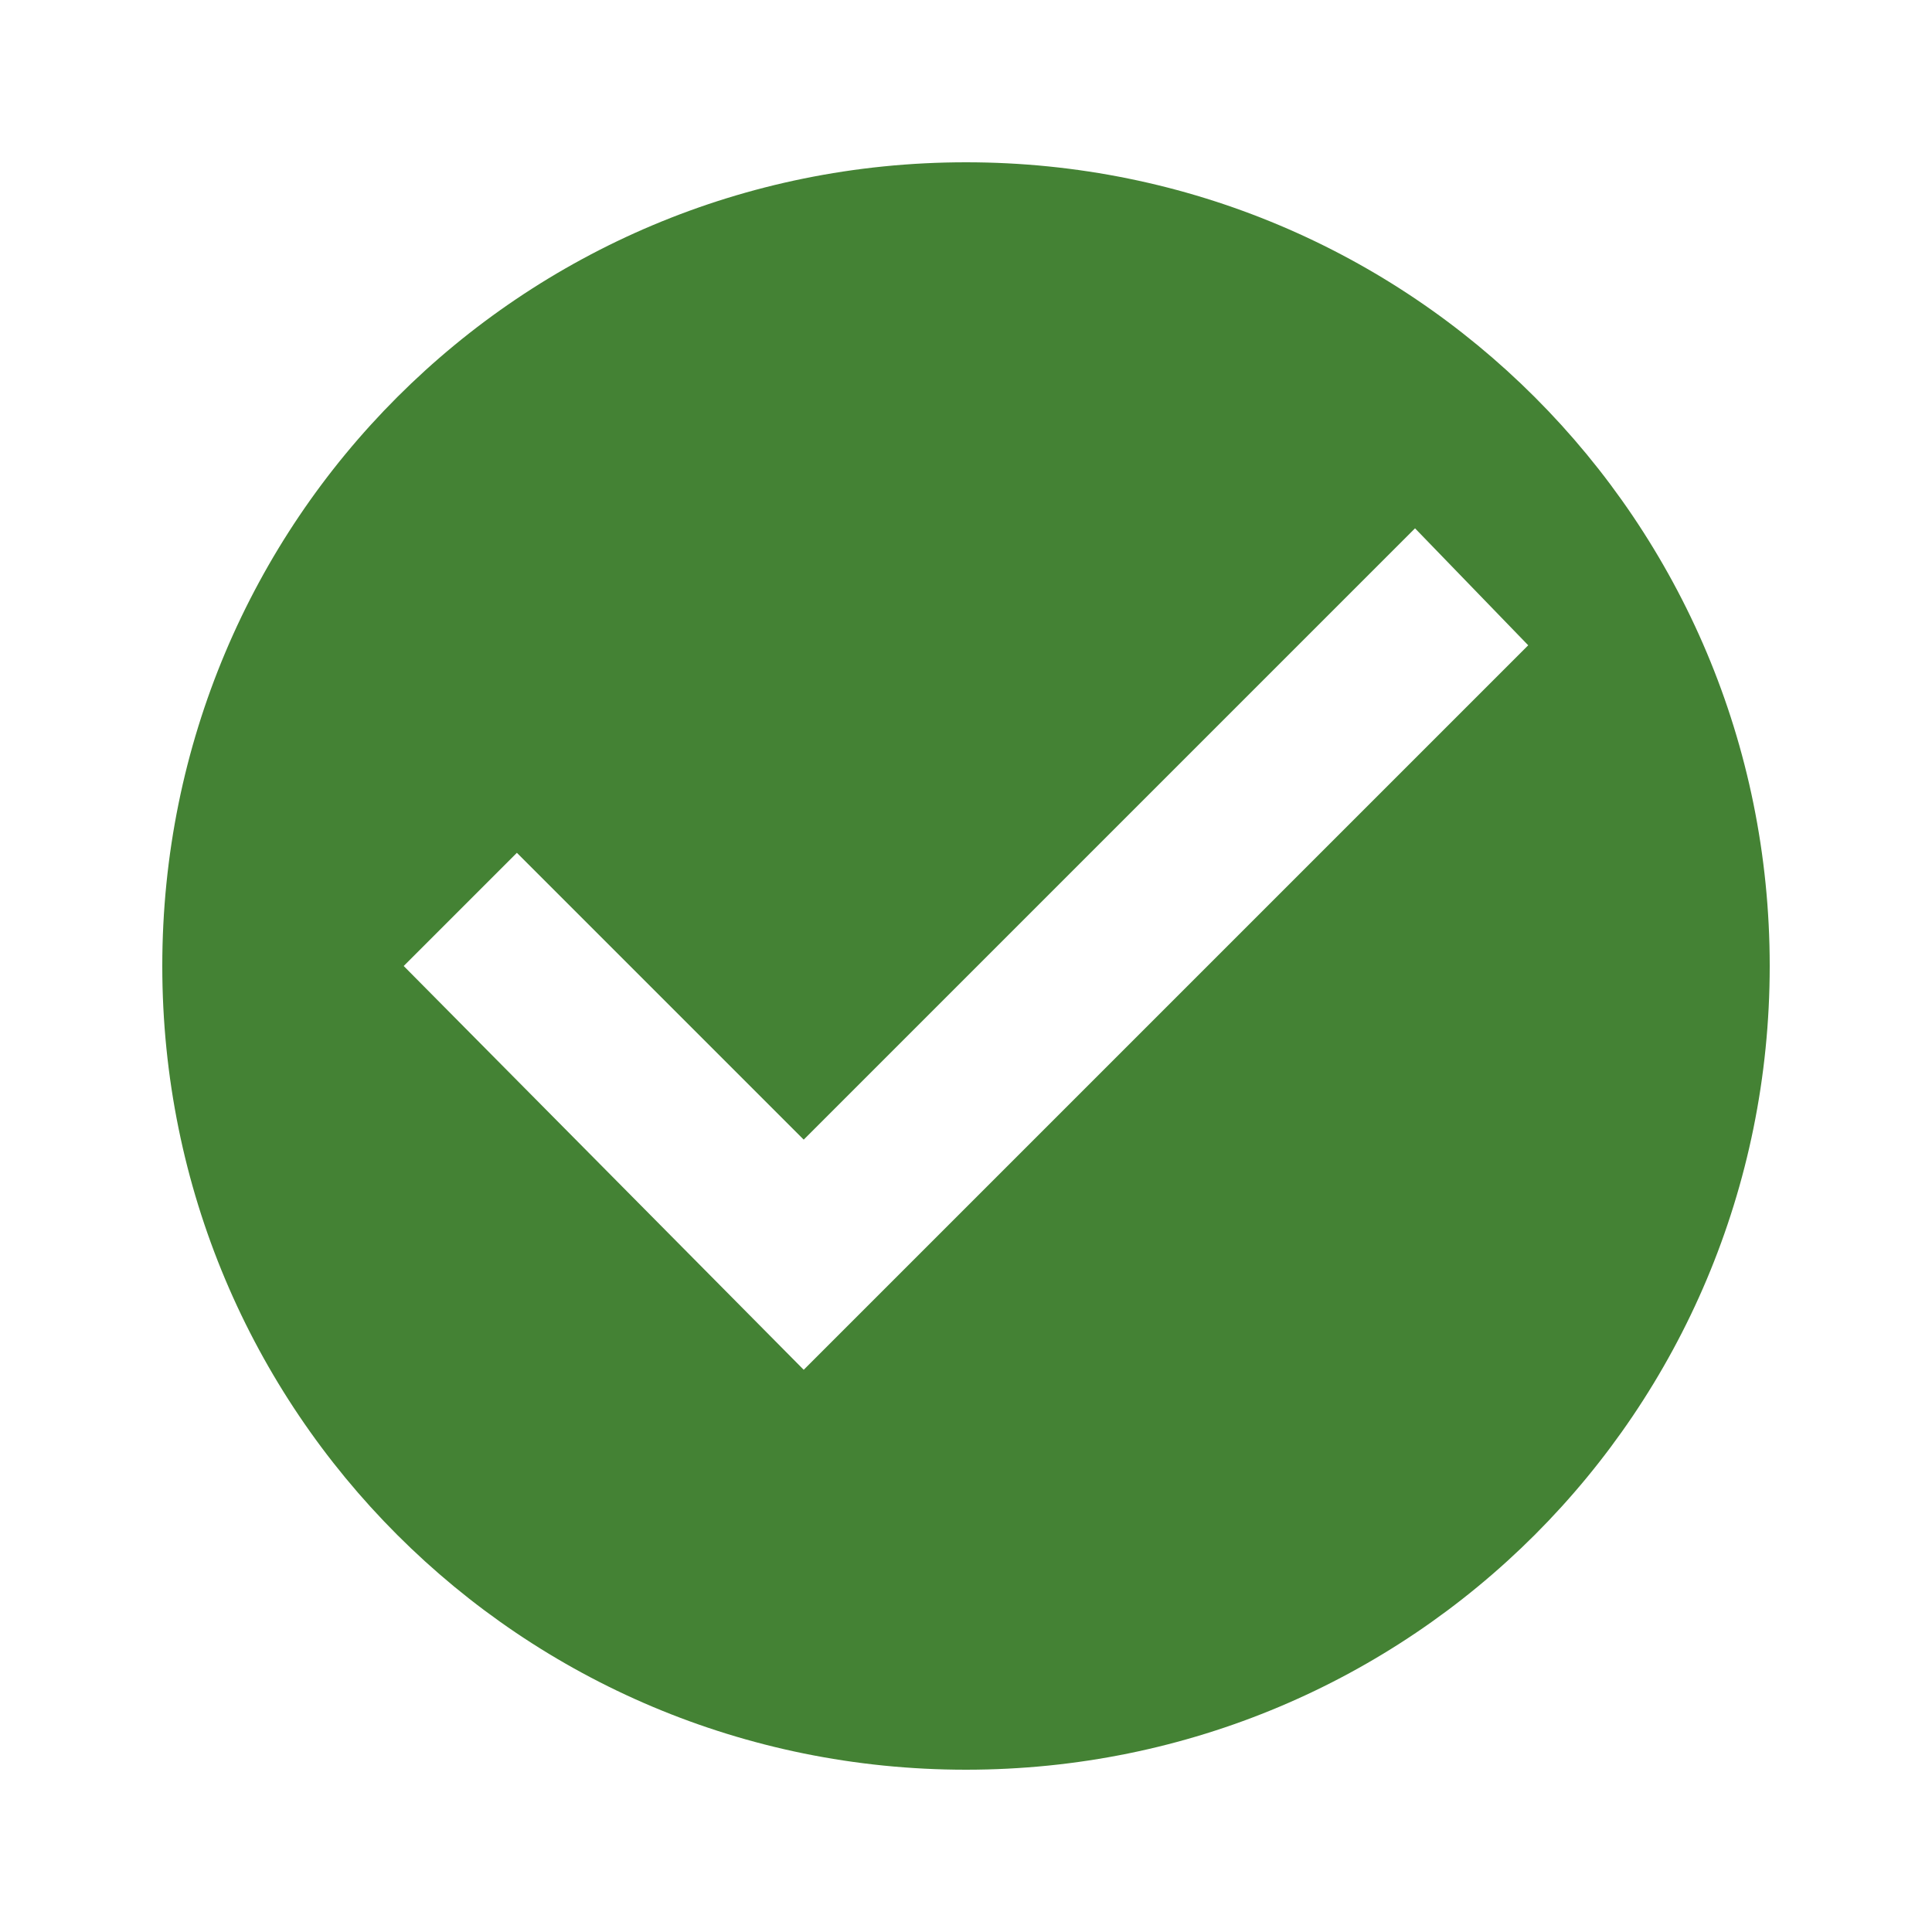
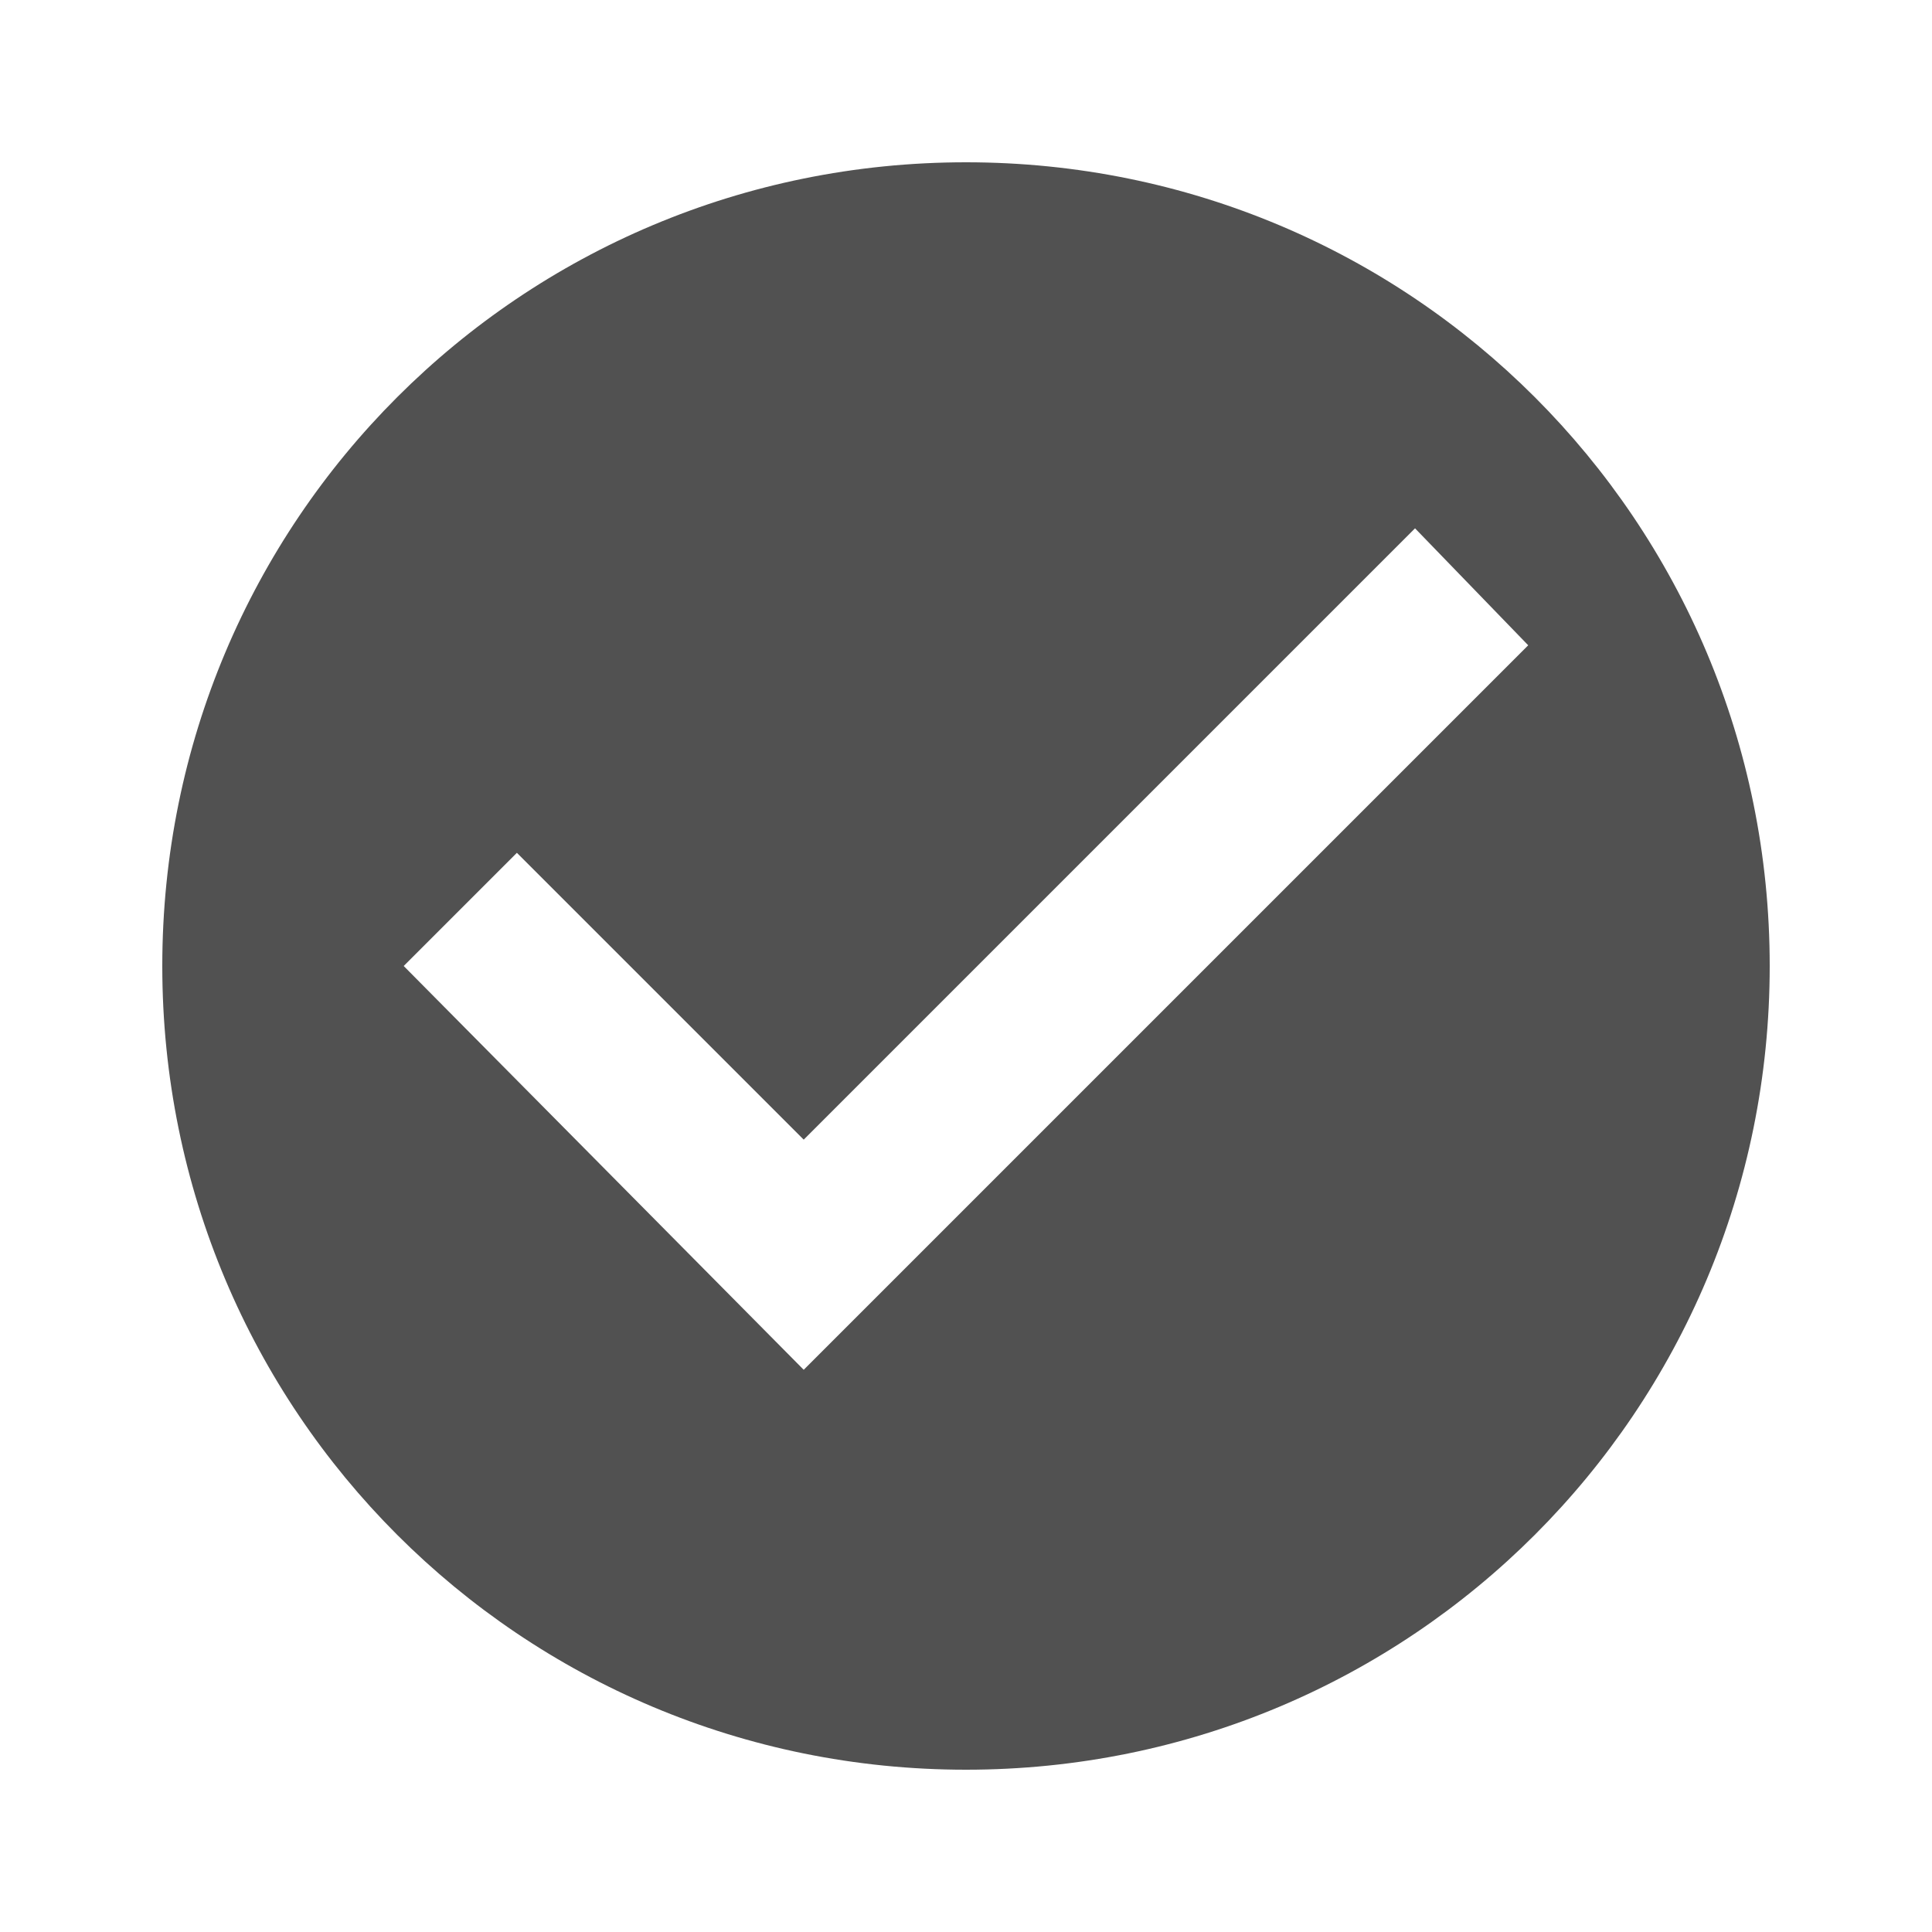
<svg xmlns="http://www.w3.org/2000/svg" version="1.1" width="24" height="24" viewBox="0 0 24 24">
-   <path fill="#448234" d="M9.984 17.016l9-9-1.406-1.453-7.594 7.594-3.563-3.563-1.406 1.406zM12 2.016c5.531 0 9.984 4.453 9.984 9.984s-4.453 9.984-9.984 9.984-9.984-4.453-9.984-9.984 4.453-9.984 9.984-9.984z" />
+   <path fill="#515151" d="M9.984 17.016l9-9-1.406-1.453-7.594 7.594-3.563-3.563-1.406 1.406zM12 2.016c5.531 0 9.984 4.453 9.984 9.984s-4.453 9.984-9.984 9.984-9.984-4.453-9.984-9.984 4.453-9.984 9.984-9.984z" />
</svg>
